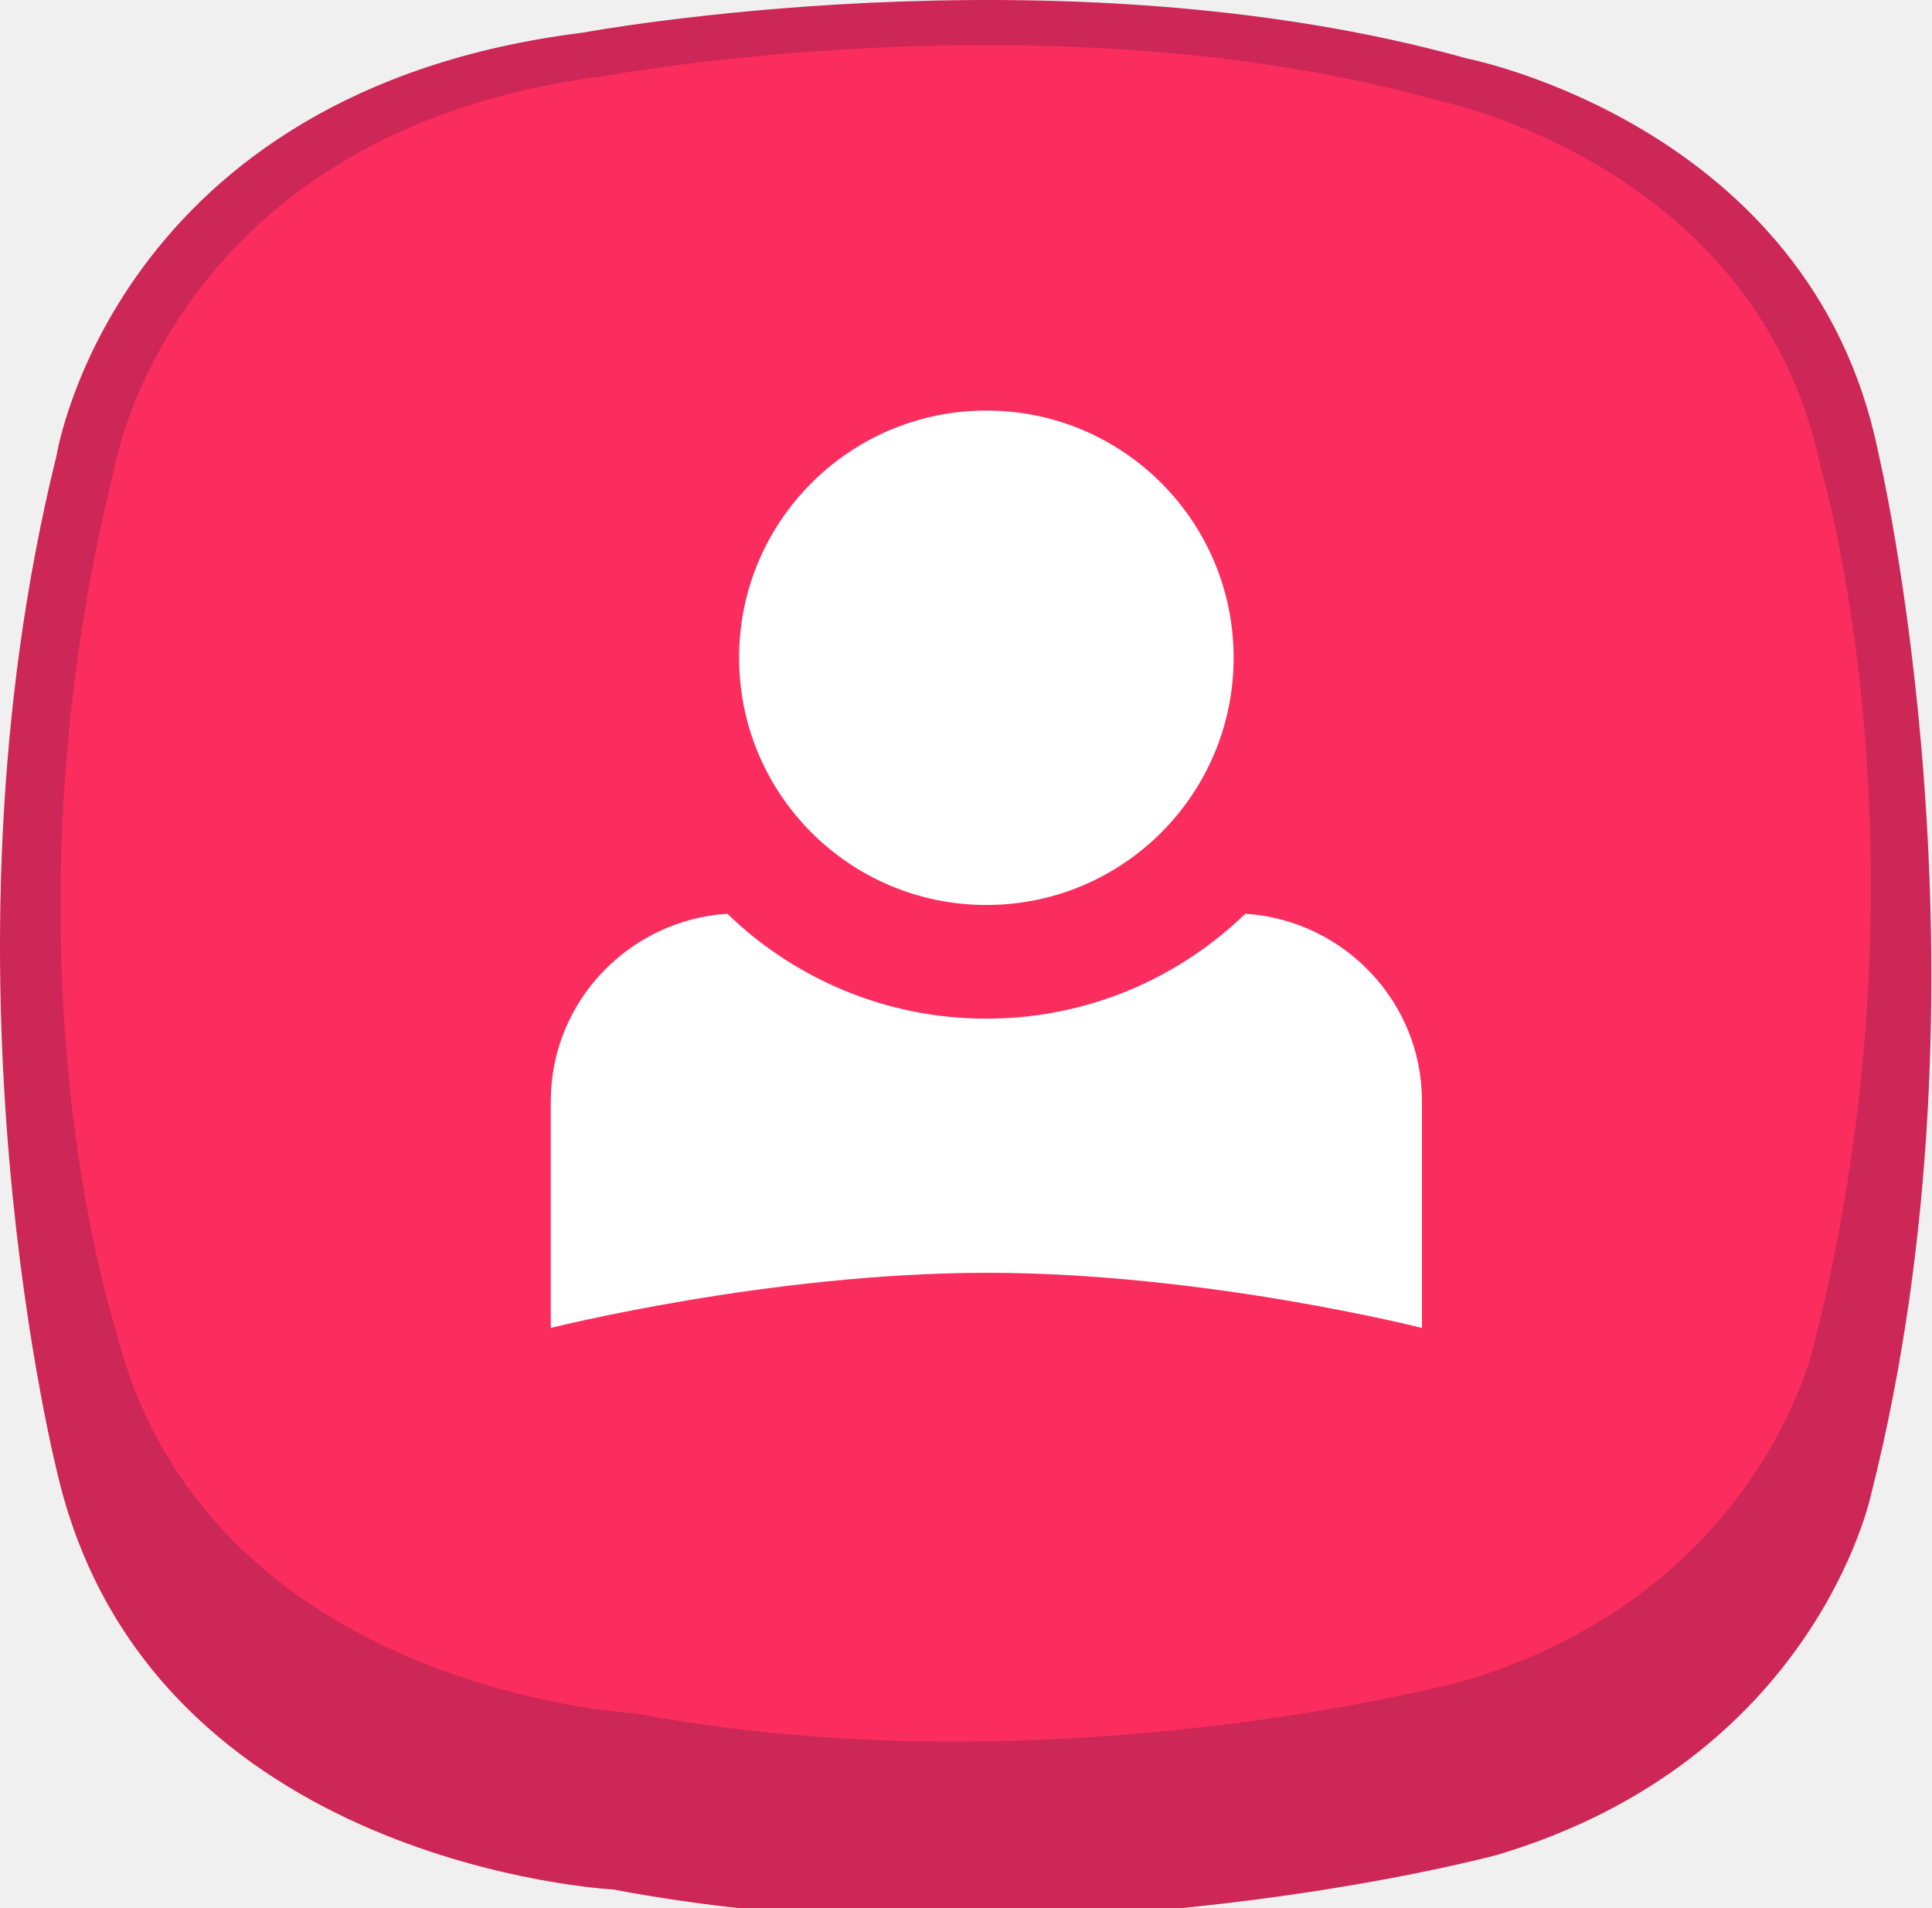
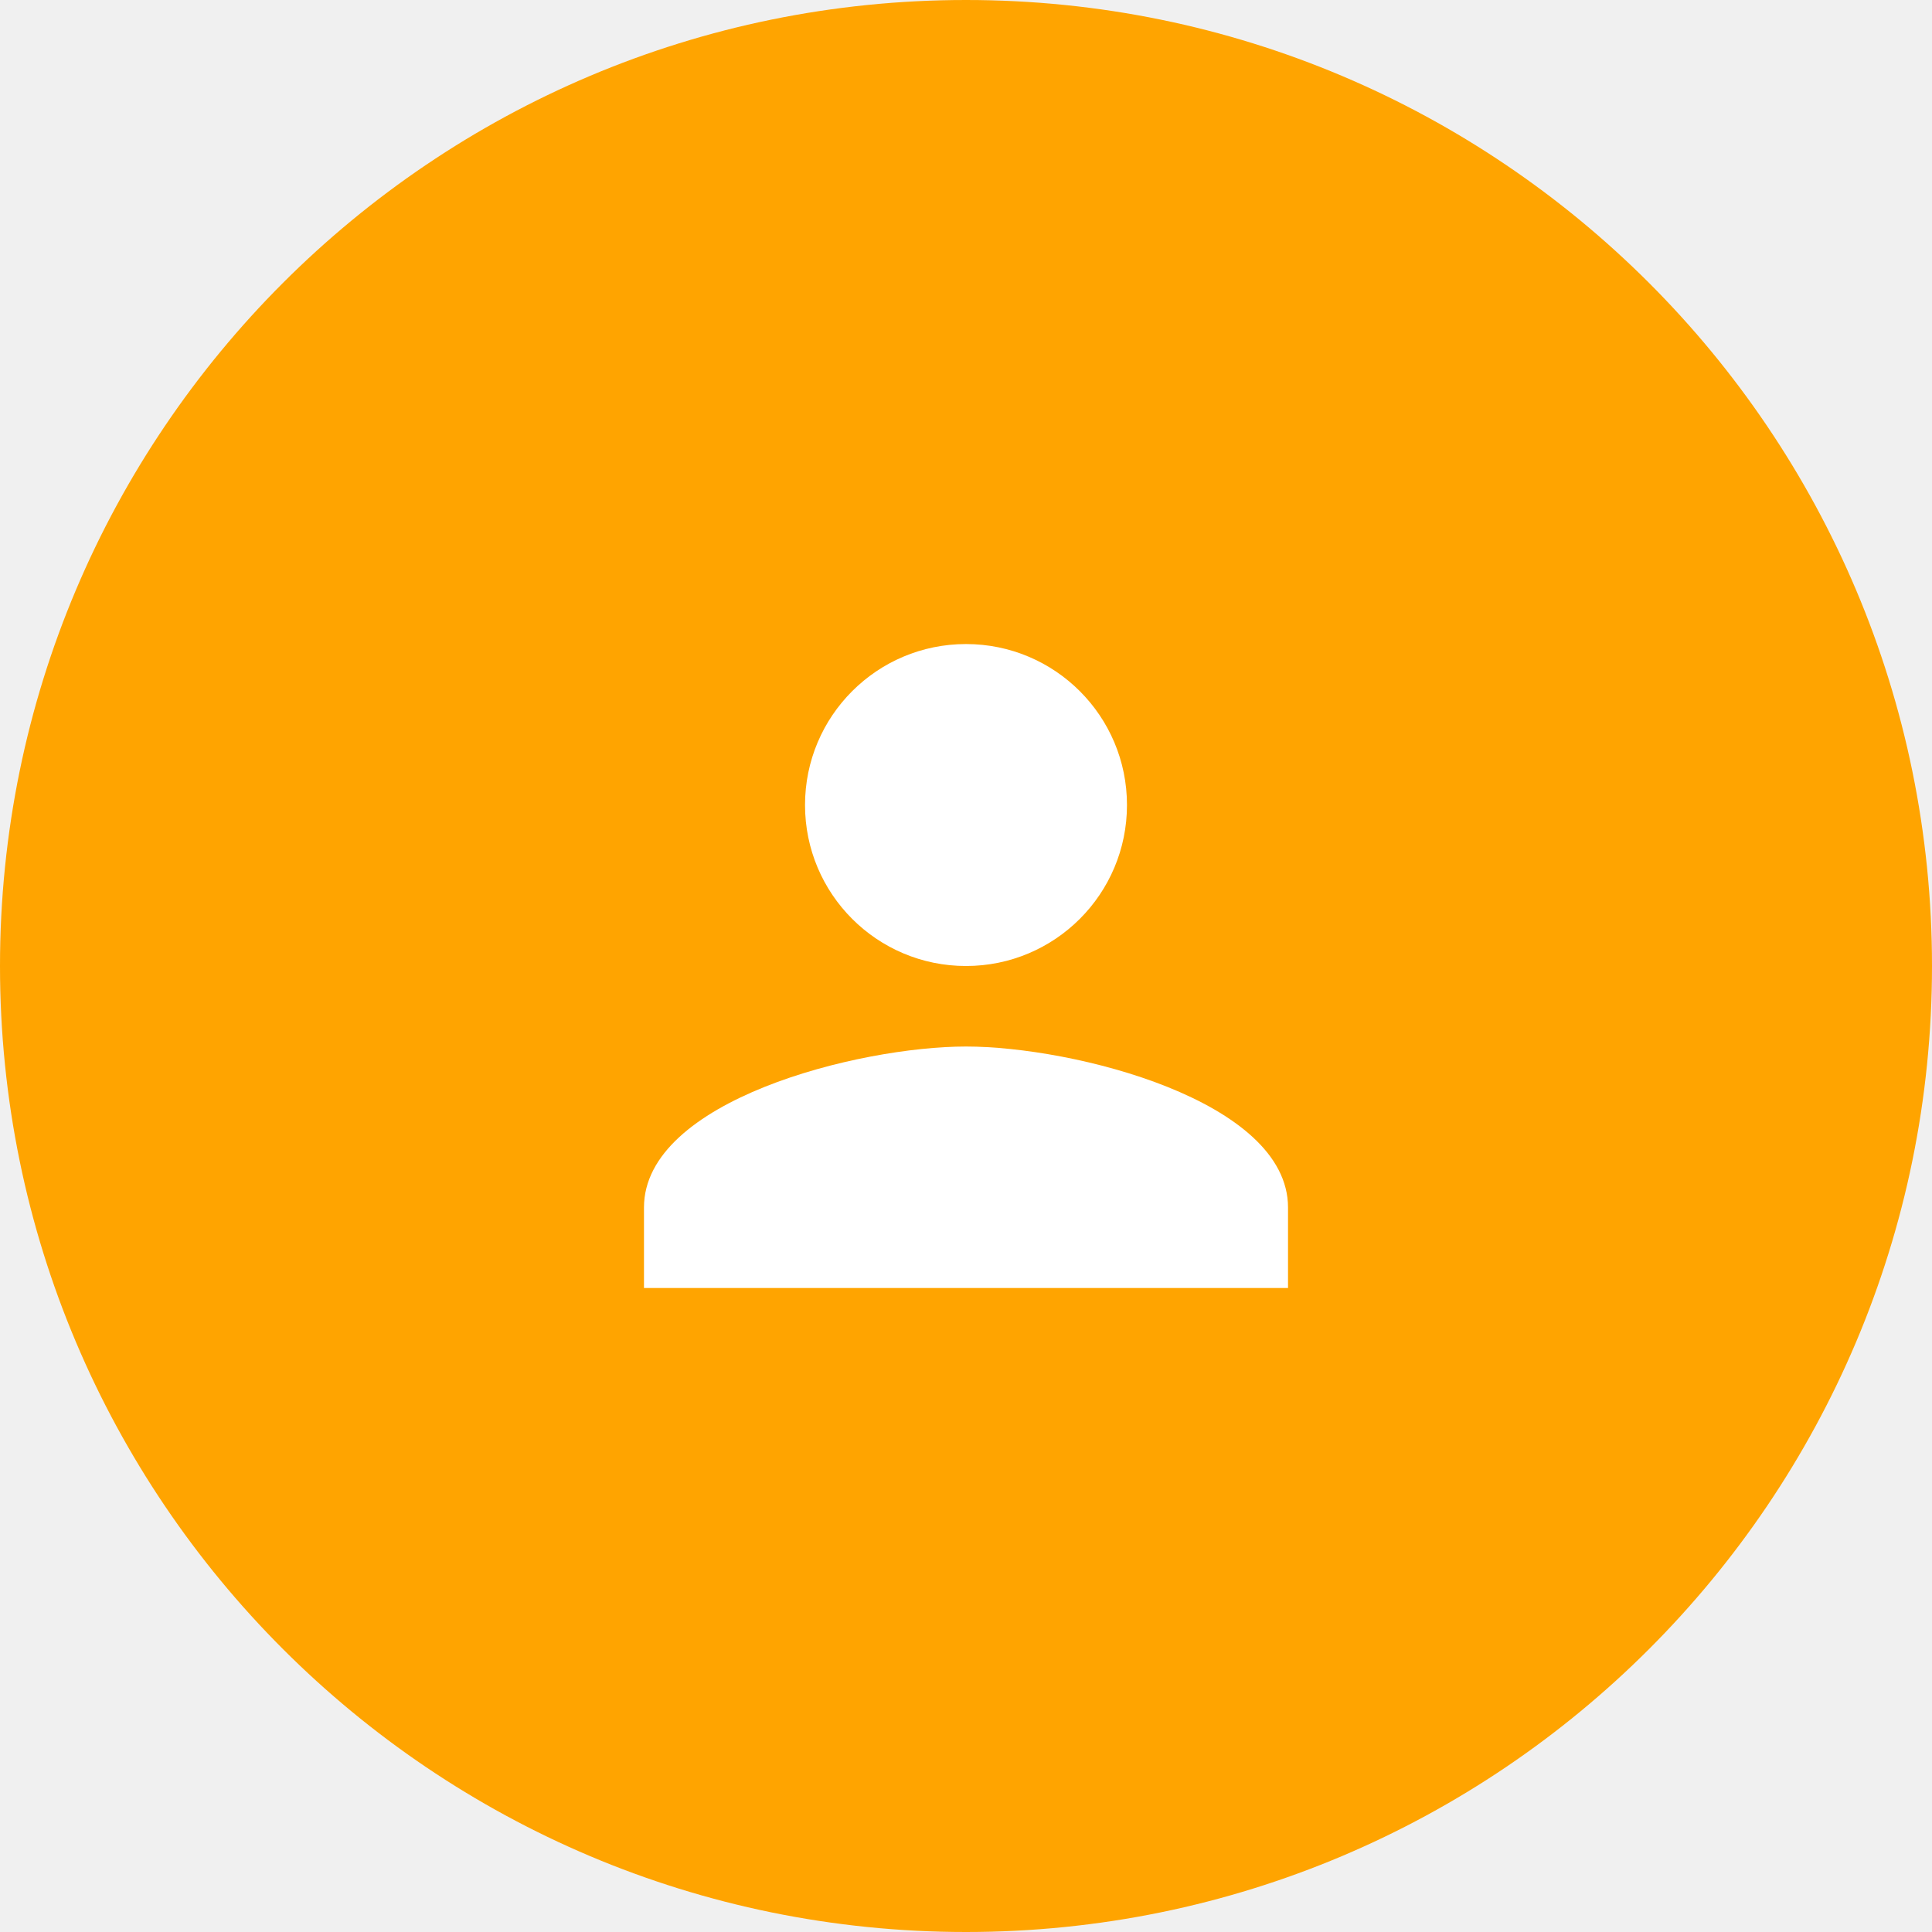
- <svg xmlns="http://www.w3.org/2000/svg" version="1.1" x="0px" y="0px" width="80px" height="79px" viewBox="0 0 80 79" enable-background="new 0 0 80 79" xml:space="preserve">
-   <defs>
- </defs>
-   <path fill-rule="evenodd" clip-rule="evenodd" fill="#CC2756" d="M2.343,18.856c0,0,2.39-15.094,21.794-17.505  c0,0,19.691-3.662,36.609,1.072c0,0,14.243,2.769,17.016,16.254c0,0,5.161,21.694-0.287,43.218c0,0-2.295,10.985-15.485,14.915  c0,0-18.161,4.912-36.61,1.43c0,0-19.022-0.982-22.941-16.97C2.438,61.271-2.984,40.364,2.343,18.856z" />
-   <path fill-rule="evenodd" clip-rule="evenodd" fill="#FB2D5E" d="M4.7,19.545c0,0,2.24-14.149,20.429-16.409  c0,0,18.459-3.433,34.318,1.004c0,0,13.35,2.596,15.949,15.237c0,0,4.838,16.074-0.27,36.25c0,0-2.15,10.298-14.516,13.981  c0,0-17.023,4.604-34.317,1.34c0,0-17.831-0.921-21.505-15.907C4.789,55.042-0.293,39.706,4.7,19.545z" />
-   <g>
-     <g>
-       <path fill="#FFFFFF" d="M51.566,37.837c-2.777,2.684-6.554,4.344-10.723,4.344c-4.173,0-7.947-1.66-10.727-4.344    c-4.06,0.262-7.309,3.632-7.309,7.756v9.396c0,0,9.043-2.284,18.074-2.284c9.006,0,17.999,2.284,17.999,2.284v-9.396    C58.881,41.469,55.629,38.099,51.566,37.837z M40.844,37.474c5.654,0,10.238-4.583,10.238-10.237    c0-5.653-4.584-10.237-10.238-10.237c-5.656,0-10.24,4.584-10.24,10.237C30.604,32.891,35.188,37.474,40.844,37.474z" />
-     </g>
-   </g>
+ <svg xmlns="http://www.w3.org/2000/svg" width="28" height="28" viewBox="0 0 28 28" fill="none">
+   <rect width="28" height="28" rx="14" fill="#FFA400" />
+   <path d="M14 14C15.289 14 16.333 12.956 16.333 11.667C16.333 10.378 15.289 9.334 14 9.334C12.711 9.334 11.667 10.378 11.667 11.667C11.667 12.956 12.711 14 14 14ZM14 15.167C12.443 15.167 9.333 15.948 9.333 17.5V18.667H18.667V17.5C18.667 15.948 15.557 15.167 14 15.167Z" fill="white" />
</svg>
